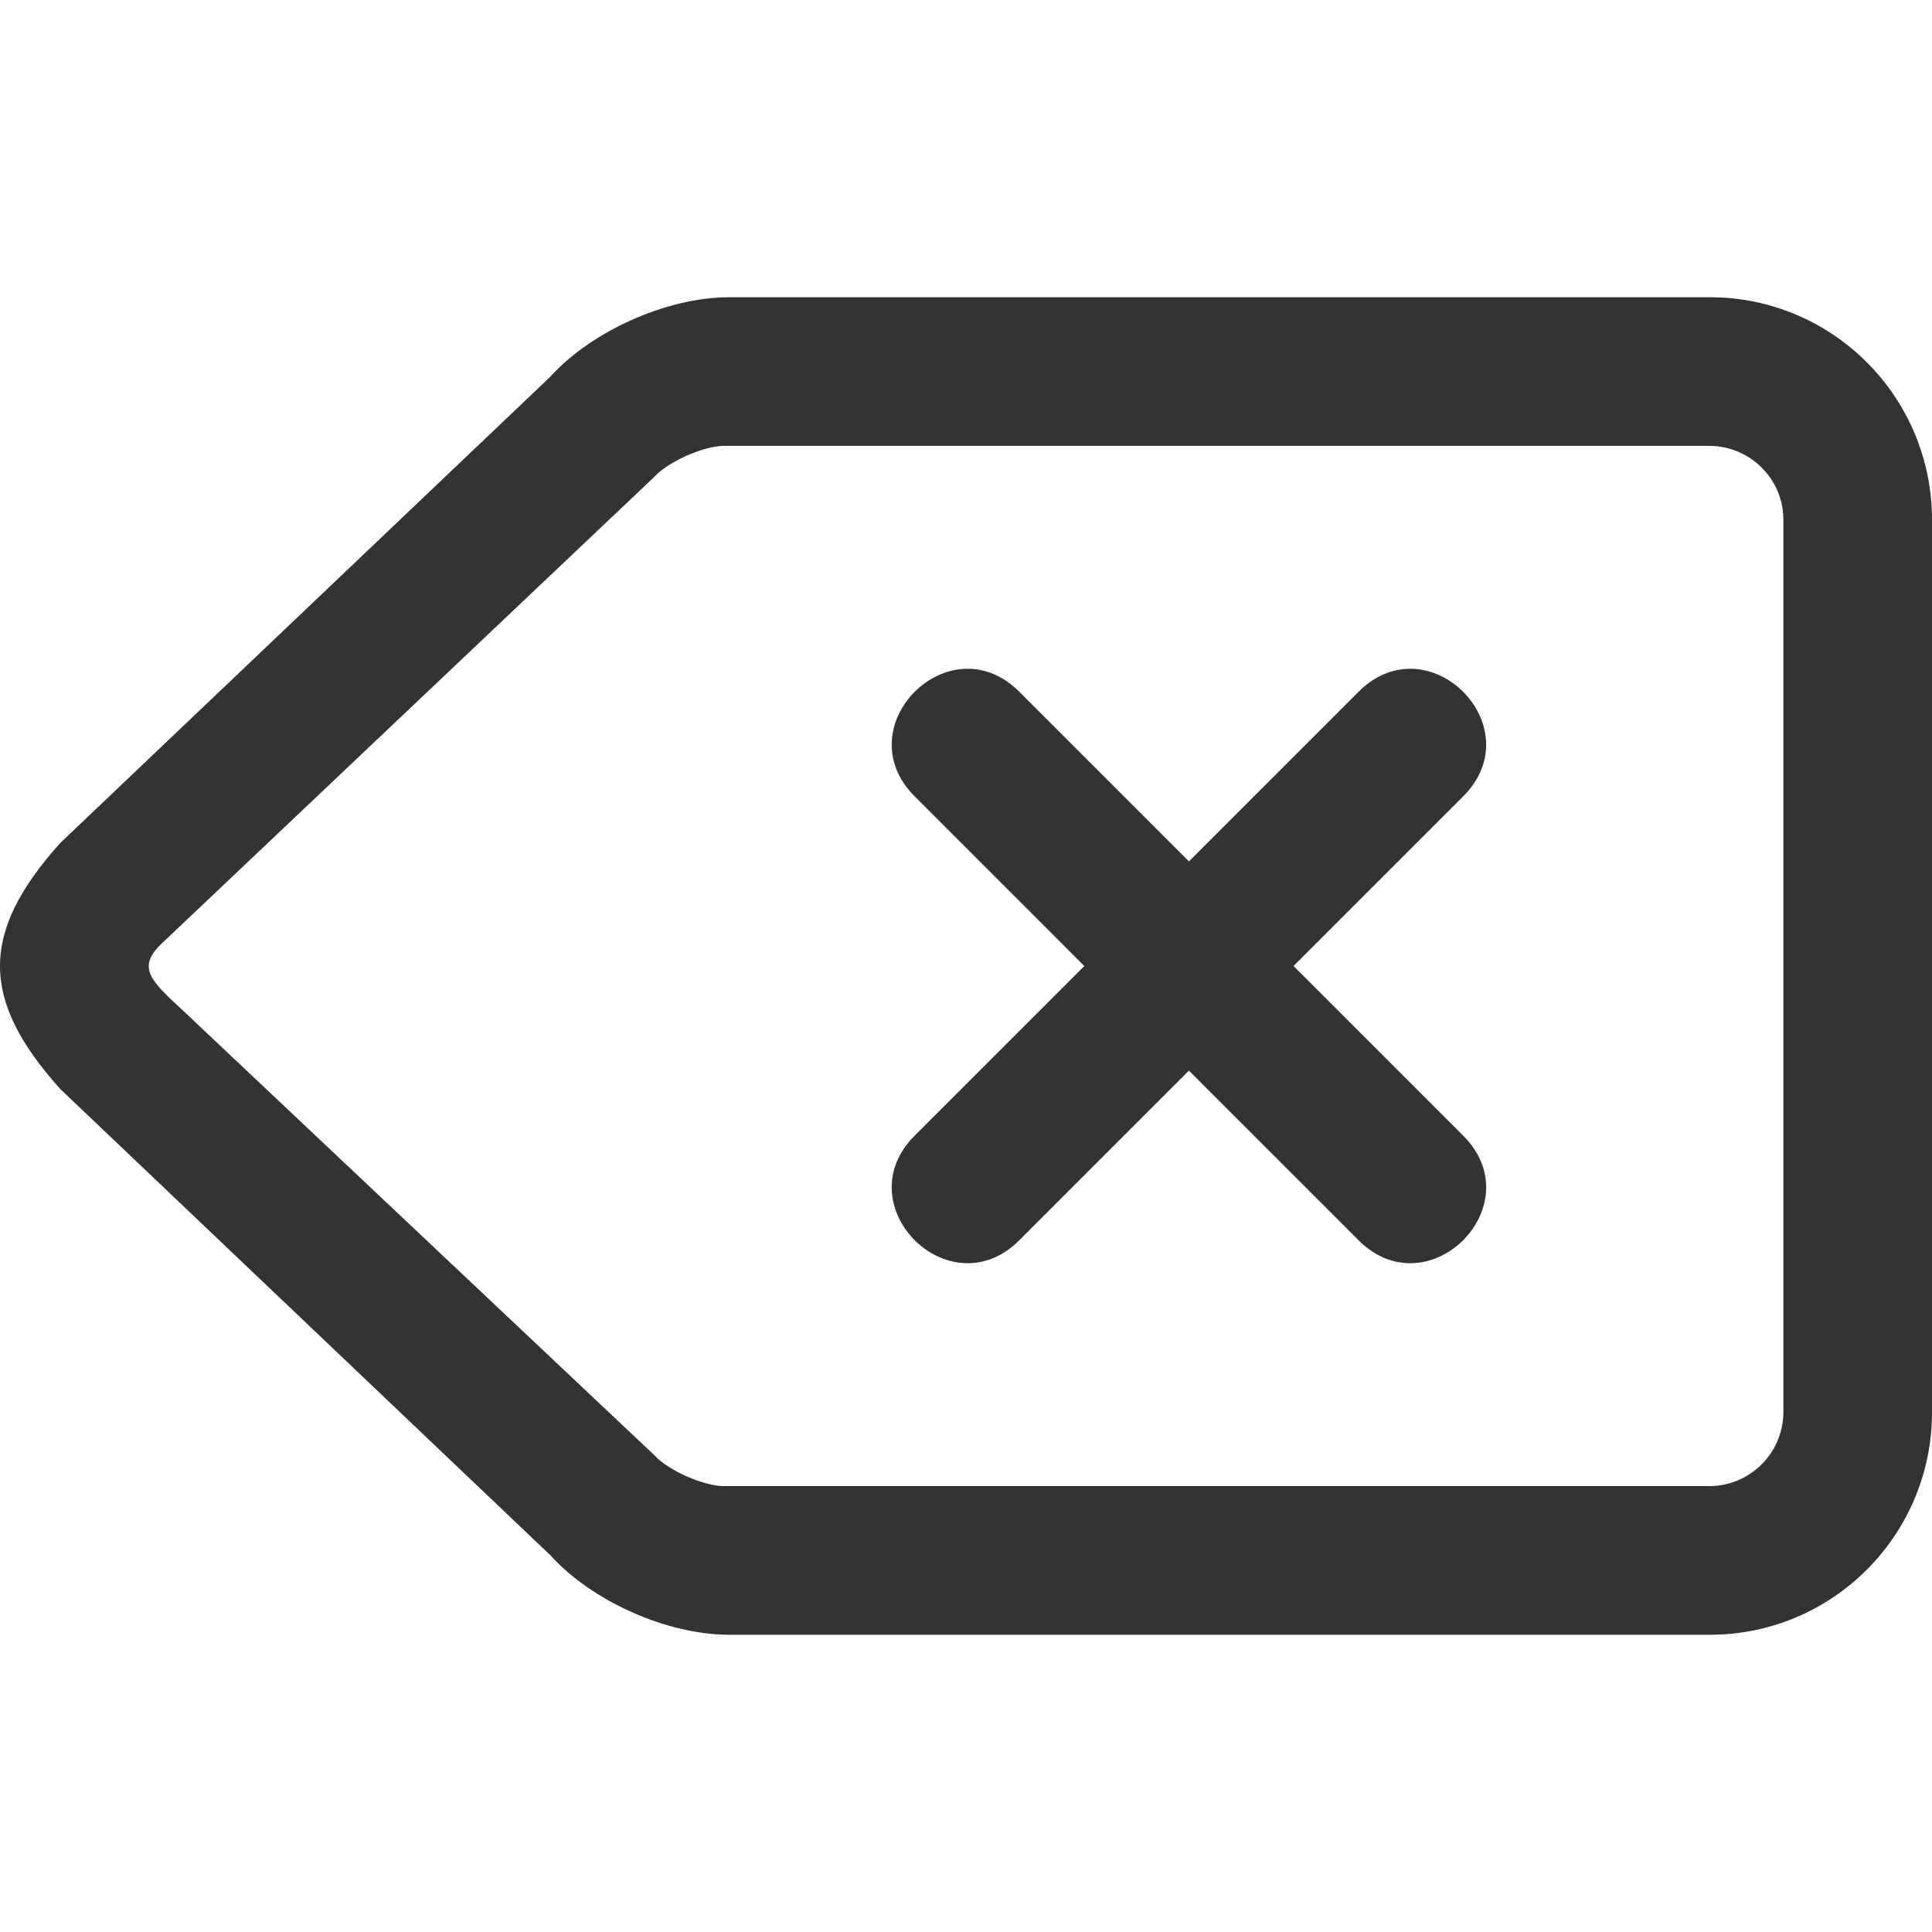
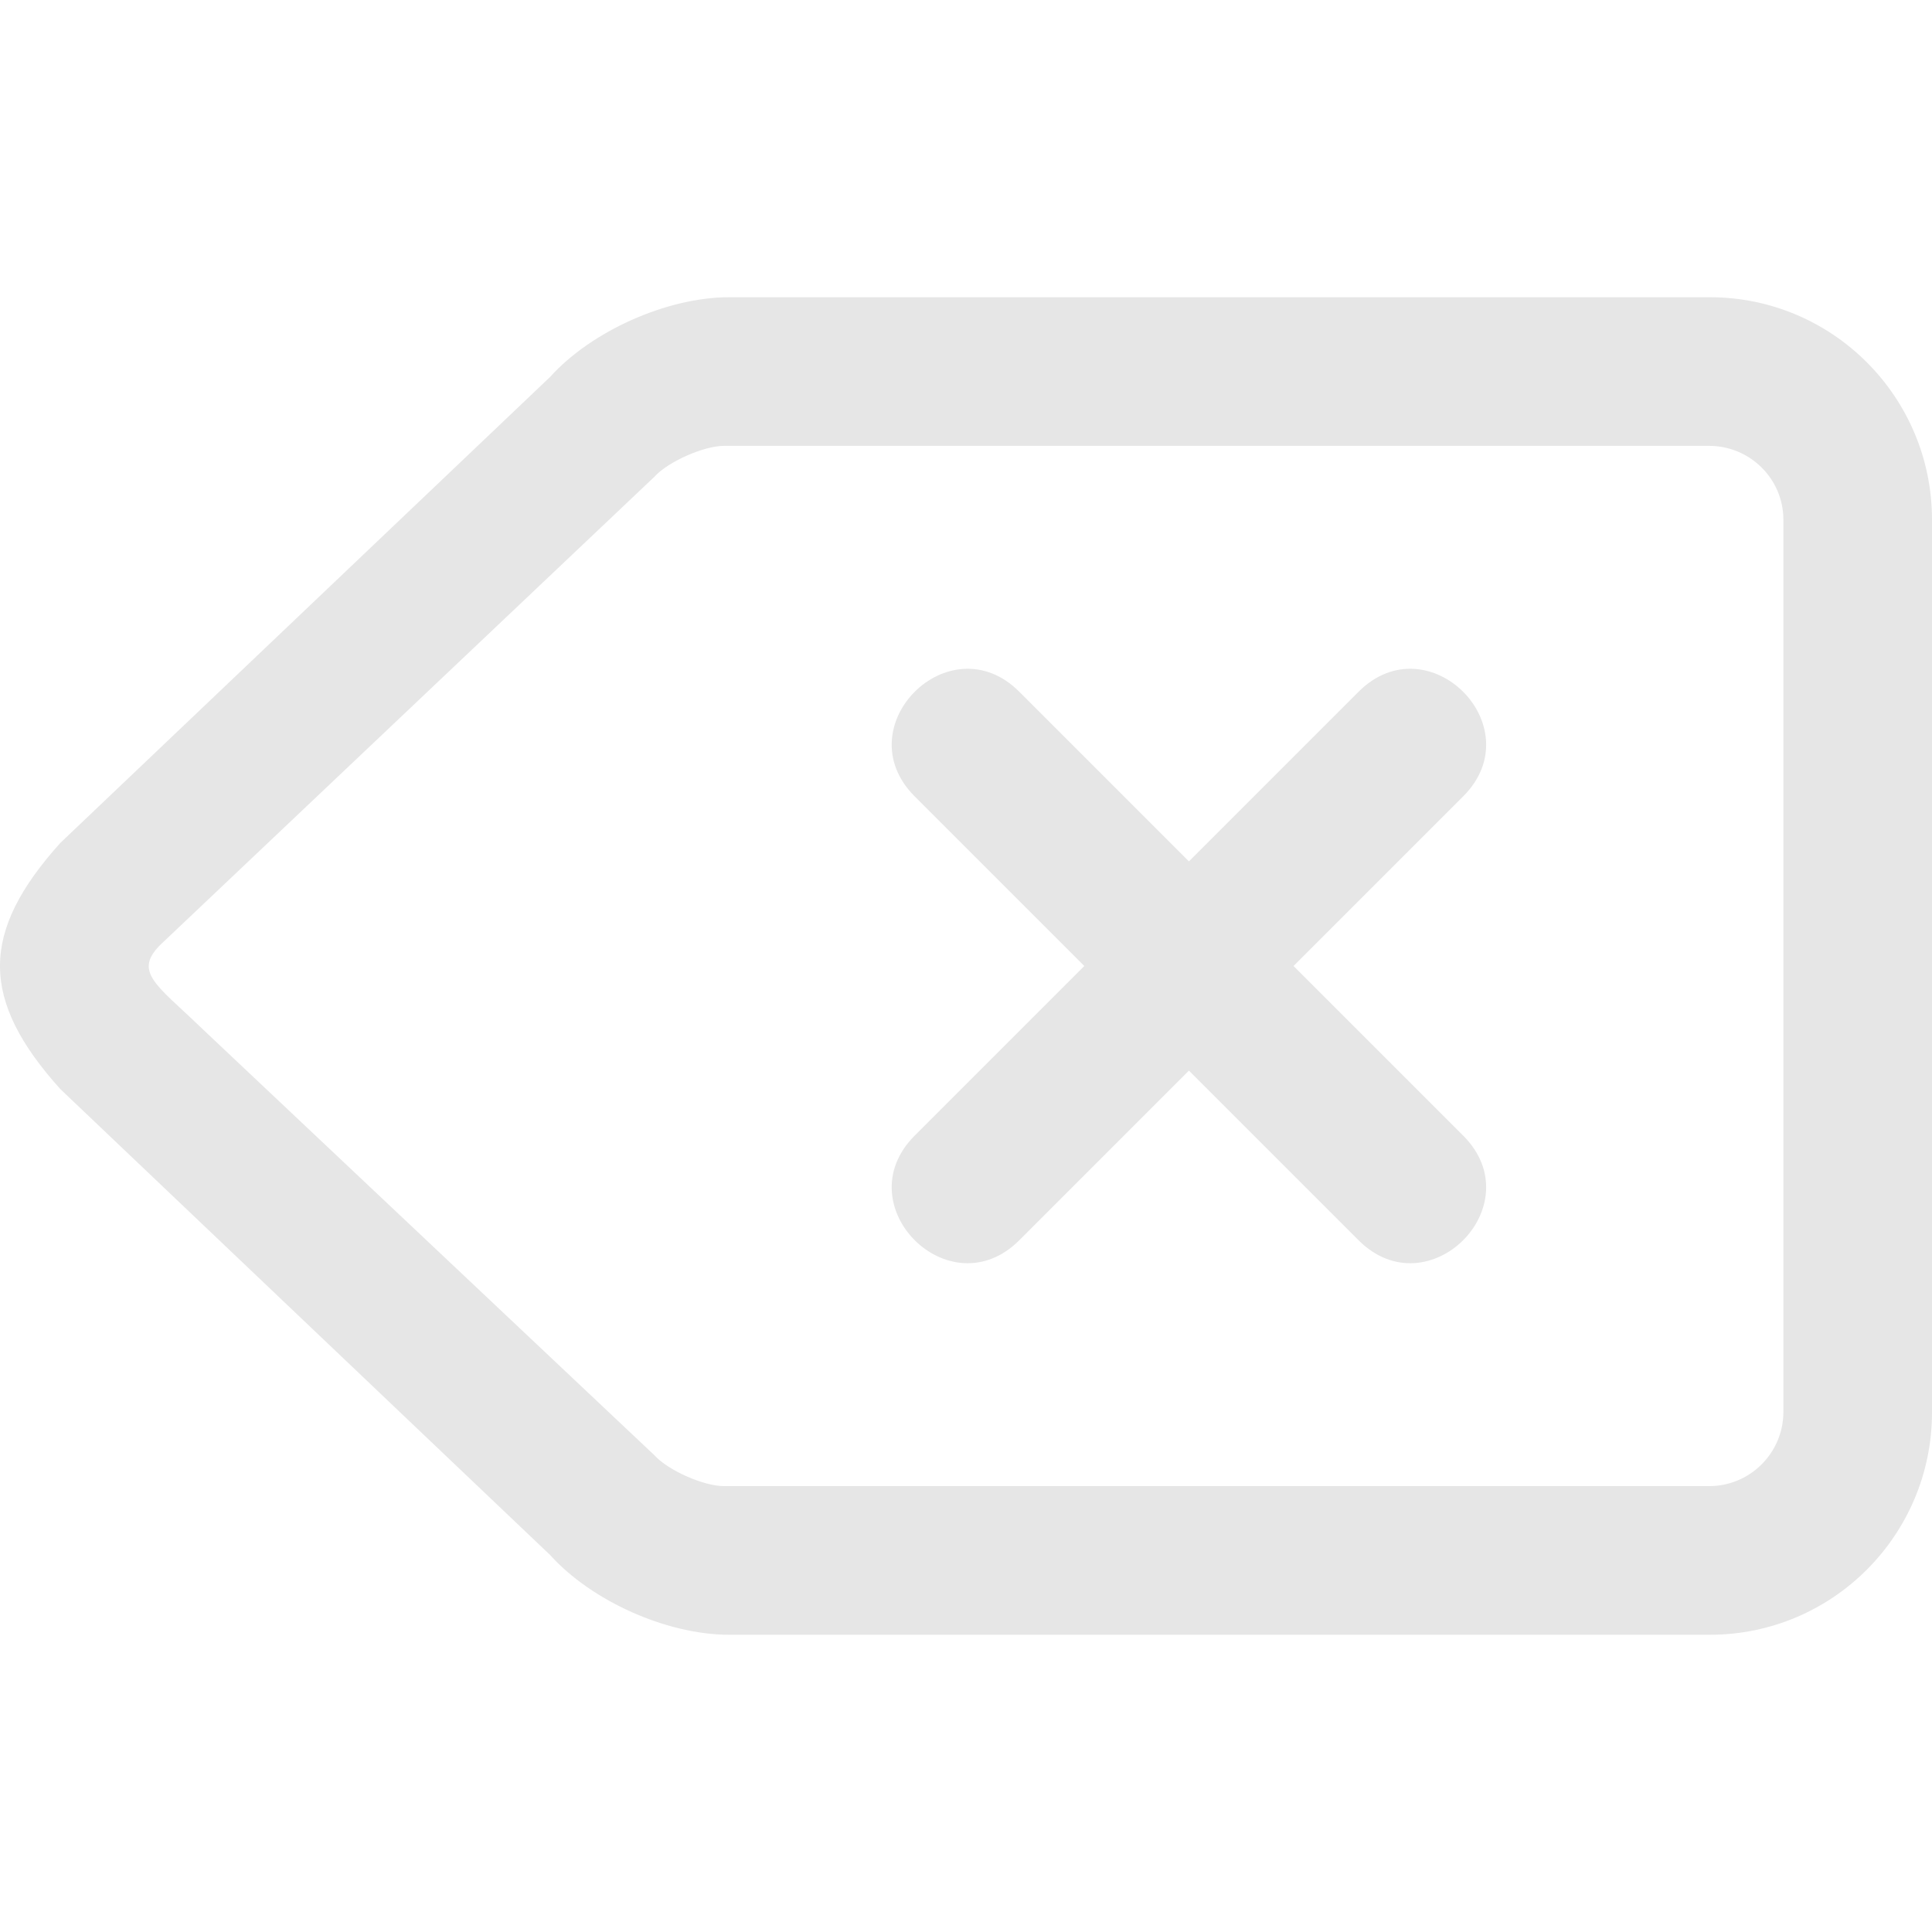
- <svg xmlns="http://www.w3.org/2000/svg" t="1611320070467" class="icon" viewBox="0 0 1024 1024" version="1.1" p-id="22618" width="200" height="200">
+ <svg xmlns="http://www.w3.org/2000/svg" t="1615224127450" class="icon" viewBox="0 0 1024 1024" version="1.1" p-id="1368" width="200" height="200">
  <defs>
    <style type="text/css" />
  </defs>
-   <path d="M630.156 456.546l89.895-89.895c36.962-36.962 92.416 18.491 55.454 55.454L685.61 512l89.895 89.895c36.962 36.962-18.491 92.416-55.454 55.454L630.156 567.454l-89.895 89.895c-36.962 36.962-92.416-18.491-55.454-55.454L574.703 512l-89.895-89.895c-36.962-36.962 18.491-92.416 55.454-55.454L630.156 456.546z m-598.174-9.787l259.545-246.942C313.524 175.419 353.617 157.538 386.425 157.538H906.243C971.227 157.538 1024.003 210.314 1024.003 275.495v473.009c0 65.182-52.775 117.957-117.76 117.957H386.444c-32.886 0-72.822-17.782-94.897-42.299L31.983 577.241c-42.614-47.36-42.673-83.062 0-130.481zM383.727 236.308c-10.693 0-29.716 8.428-36.825 16.345L86.294 499.535c-16.62 15.262-3.407 22.252 19.692 44.583L346.883 771.348c7.207 7.975 26.073 16.325 36.825 16.325h522.043A39.365 39.365 0 0 0 945.233 748.505V275.495c0-21.622-17.625-39.188-39.463-39.188h-522.043z" fill="#333333" p-id="22619" />
+   <path d="M630.156 456.546l89.895-89.895c36.962-36.962 92.416 18.491 55.454 55.454L685.61 512l89.895 89.895c36.962 36.962-18.491 92.416-55.454 55.454L630.156 567.454l-89.895 89.895c-36.962 36.962-92.416-18.491-55.454-55.454L574.703 512l-89.895-89.895c-36.962-36.962 18.491-92.416 55.454-55.454L630.156 456.546z m-598.174-9.787l259.545-246.942C313.524 175.419 353.617 157.538 386.425 157.538H906.243C971.227 157.538 1024.003 210.314 1024.003 275.495v473.009c0 65.182-52.775 117.957-117.76 117.957H386.444c-32.886 0-72.822-17.782-94.897-42.299L31.983 577.241c-42.614-47.36-42.673-83.062 0-130.481zM383.727 236.308c-10.693 0-29.716 8.428-36.825 16.345L86.294 499.535c-16.62 15.262-3.407 22.252 19.692 44.583L346.883 771.348c7.207 7.975 26.073 16.325 36.825 16.325h522.043A39.365 39.365 0 0 0 945.233 748.505V275.495c0-21.622-17.625-39.188-39.463-39.188h-522.043z" fill="#e6e6e6" p-id="1369" />
</svg>
